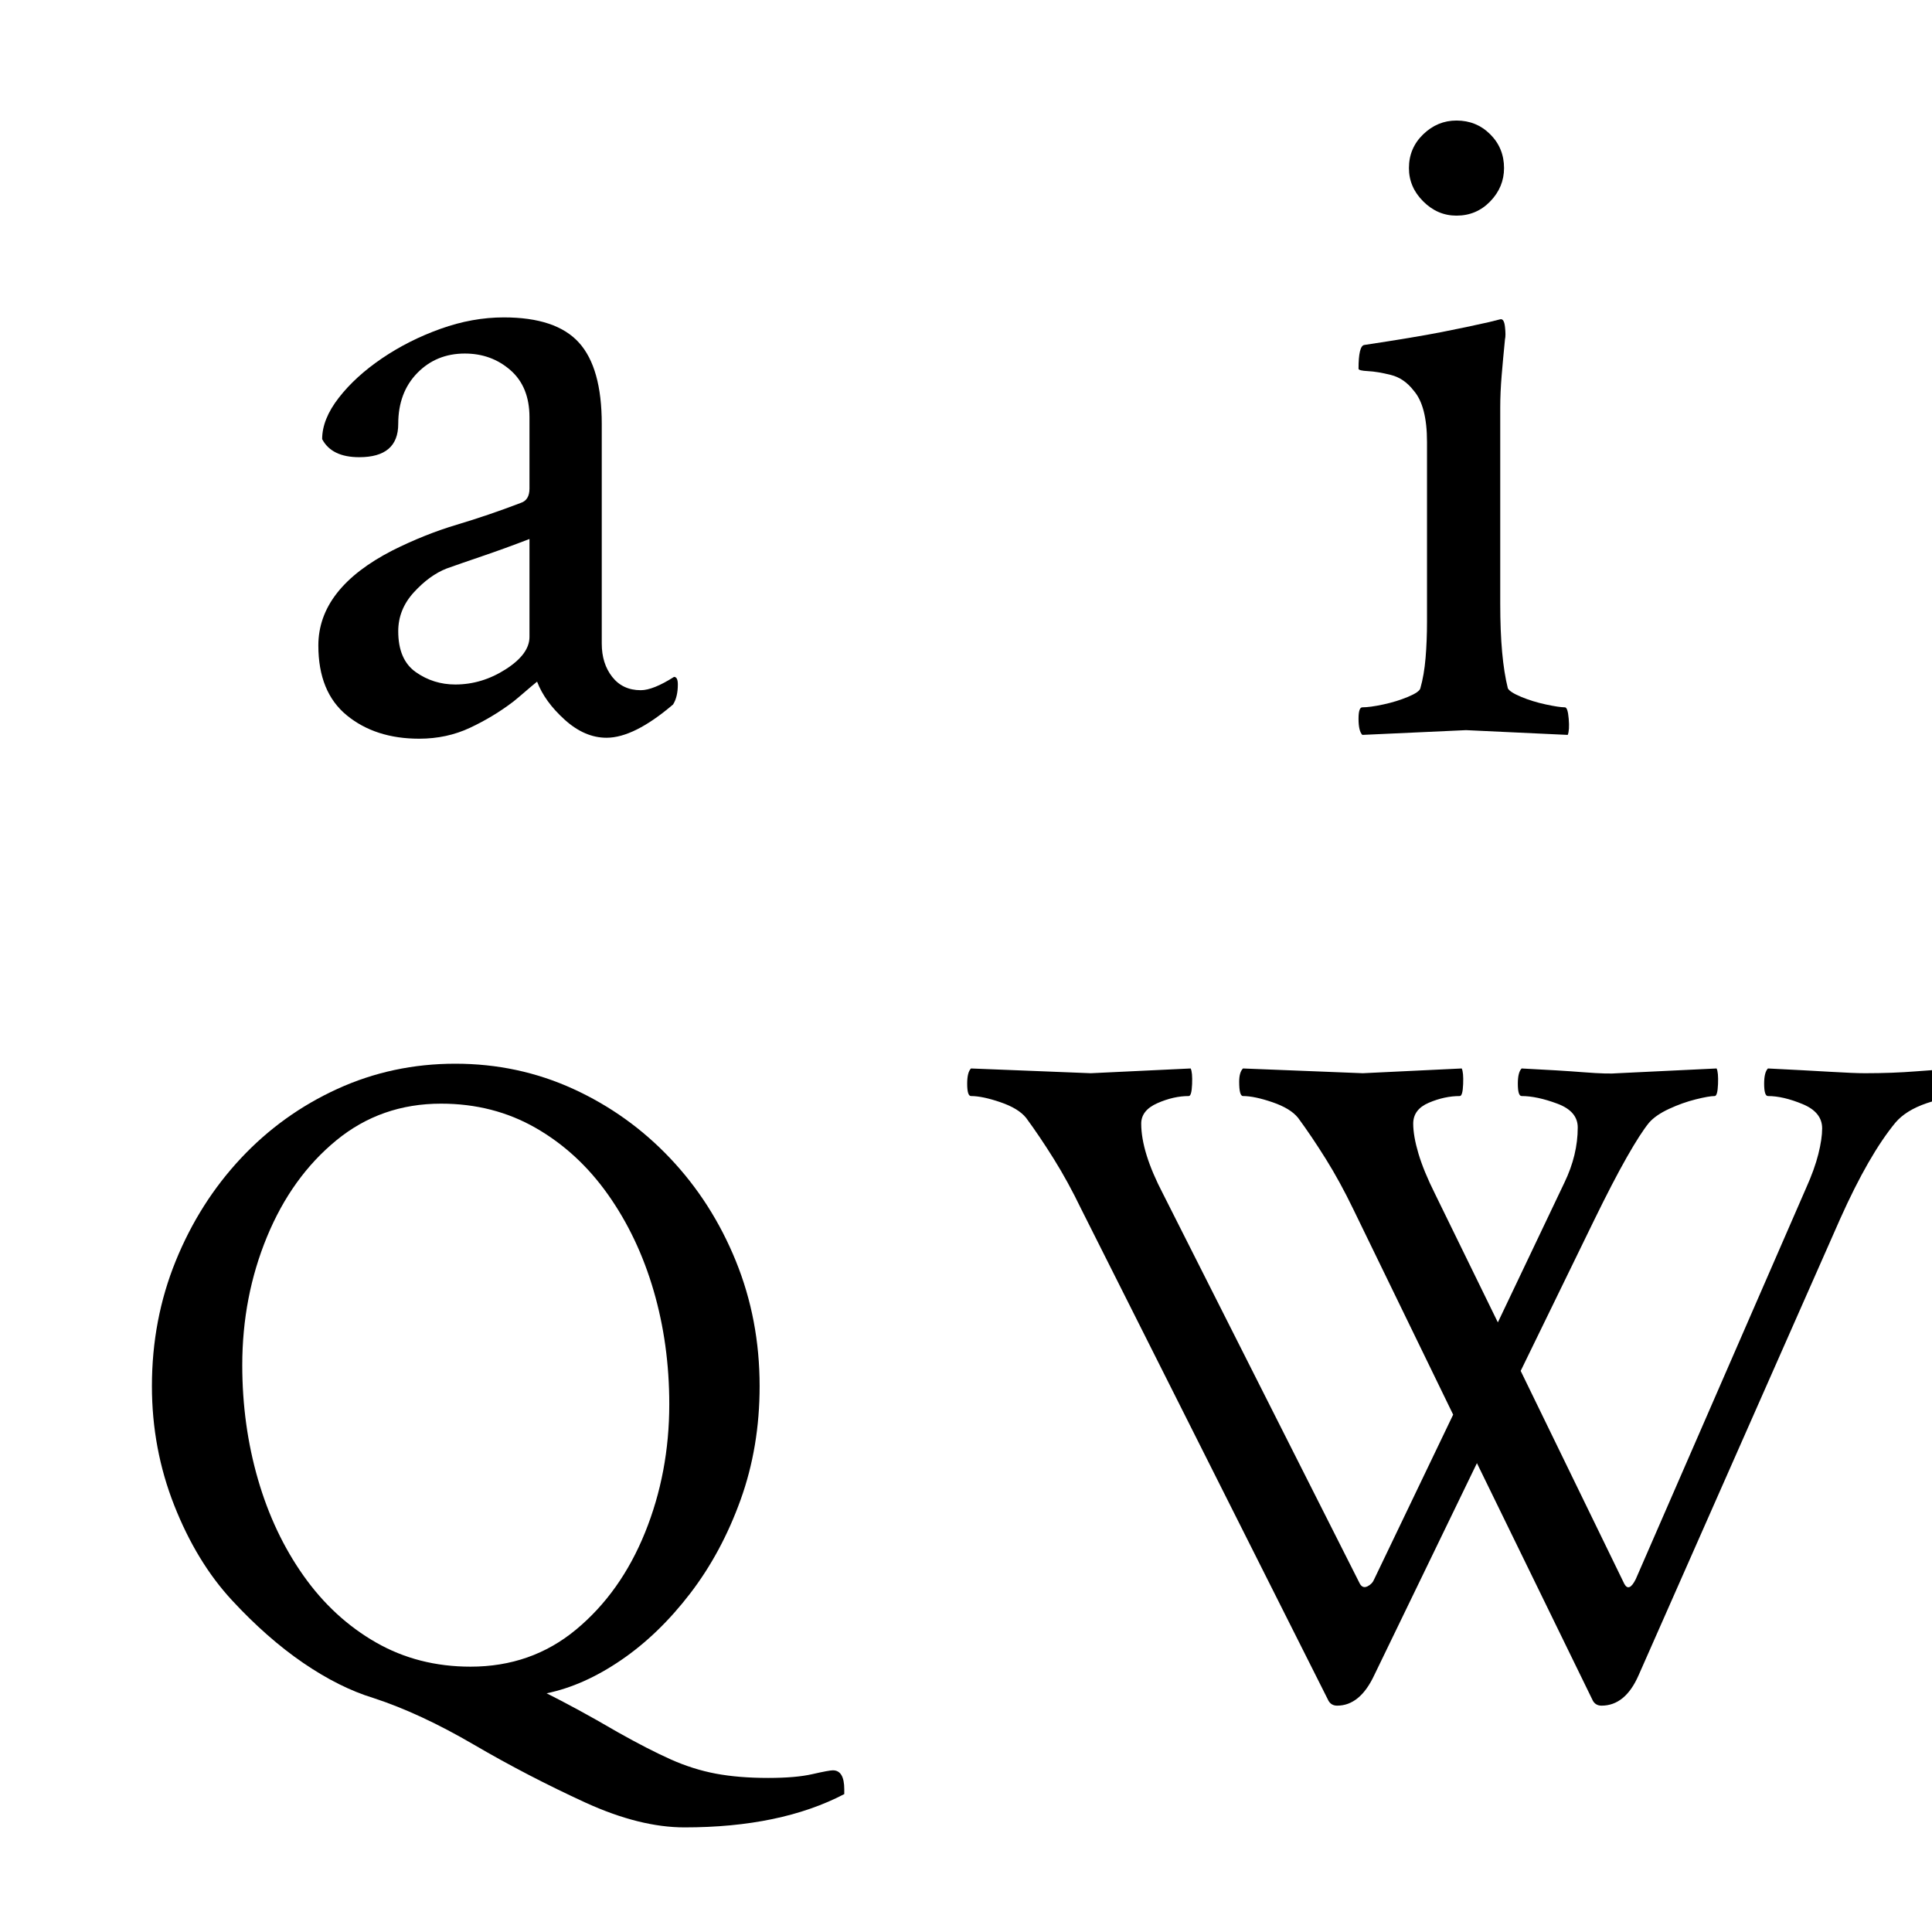
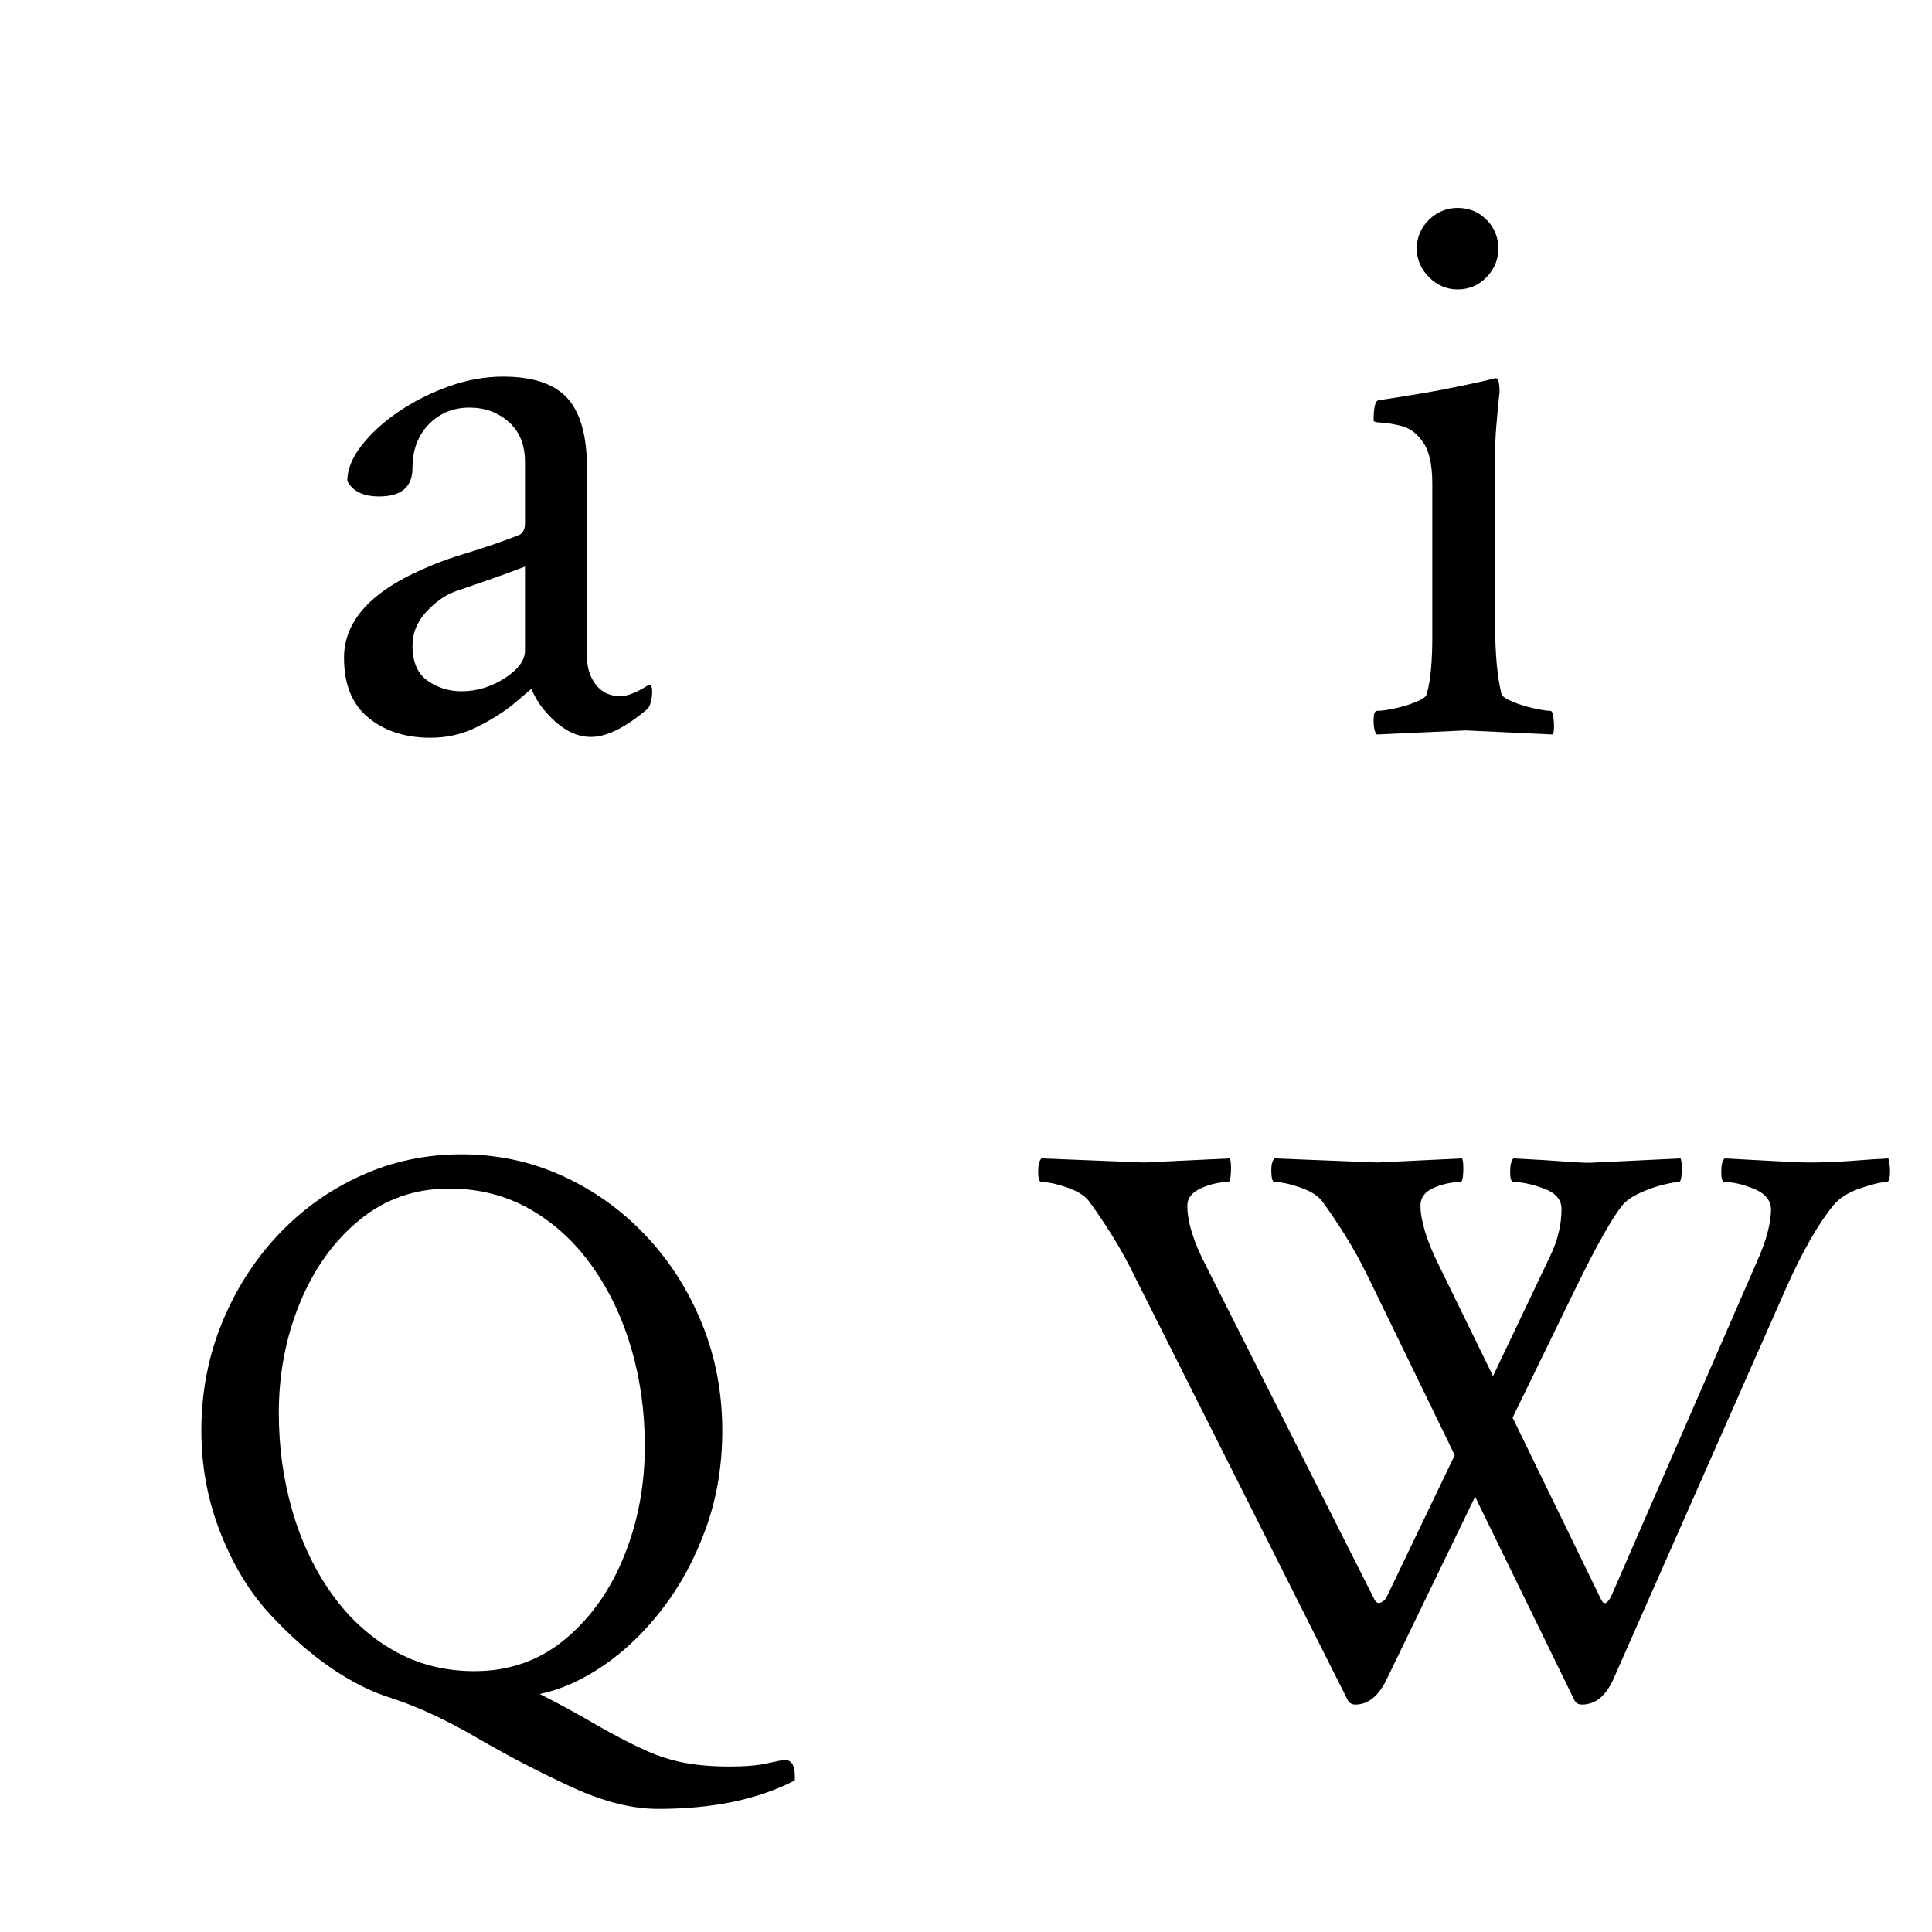
<svg xmlns="http://www.w3.org/2000/svg" height="512" width="512">
  <style>
path { fill: black; fill-rule: nonzero; }
</style>
  <g>
-     <g transform="translate(8 8) scale(0.2520325) translate(264 738) scale(1 -1)">
+     <g transform="translate(8 8) scale(0.2160279) translate(346 861) scale(1 -1)">
      <path d="M145,-7 q-46,0,-76,24.5 q-30,24.5,-30,73.5 q0,60,78,100 q34,17,67.5,27 q33.5,10,67.5,23 q9,3,9,15 l0,75 q0,32,-20,49.5 q-20,17.5,-48,17.5 q-30,0,-50,-20.5 q-20,-20.5,-20,-53.5 q0,-35,-41,-35 q-29,0,-39,19 q0,21,17.5,43.5 q17.5,22.5,45.5,41.5 q28,19,61.5,31 q33.5,12,66.5,12 q55,0,79,-26.5 q24,-26.5,24,-85.5 l0,-231 q0,-21,11,-35 q11,-14,30,-14 q13,0,35,14 q4,0,4,-8 q0,-13,-5,-21 q-41,-35,-70,-35 q-23,0,-44,19 q-21,19,-29,40 q-5,-4,-12.5,-10.5 q-7.5,-6.5,-12.5,-10.5 q-21,-16,-45.5,-27.5 q-24.5,-11.5,-53.5,-11.5 z M183,50 q28,0,53,16 q25,16,25,34 l0,103 q-26,-10,-49.5,-18 q-23.5,-8,-37.5,-13 q-18,-7,-34.5,-25 q-16.5,-18,-16.5,-41 q0,-30,18.5,-43 q18.5,-13,41.5,-13 z" />
    </g>
-     <g transform="translate(264 8) scale(0.2520325) translate(349 738) scale(1 -1)">
+     <g transform="translate(264 8) scale(0.2160279) translate(431 861) scale(1 -1)">
      <path d="M36,-3 q-4,4,-4,17 q0,12,4,12 q8,0,22,3 q14,3,26,8 q12,5,13,9 q4,14,5.5,32 q1.5,18,1.5,38 l0,189 q0,38,-14,54 q-10,13,-24,16.5 q-14,3.5,-24,4 q-10,0.5,-10,2.5 q0,24,6,25 q53,8,81,13.5 q28,5.5,50,10.5 l12,3 q4,1,5,-8 q1,-9,0,-13 q-2,-20,-3.5,-38 q-1.5,-18,-1.5,-34 l0,-206 q0,-29,2,-51 q2,-22,6,-38 q2,-4,14,-9 q12,-5,26,-8 q14,-3,20,-3 q3,0,4,-12 q1,-12,-1,-17 l-107,5 l-109,-5 z M135,543 q-20,0,-35,15 q-15,15,-15,35 q0,21,15,35.5 q15,14.5,35,14.5 q21,0,35.5,-14.5 q14.5,-14.5,14.5,-35.5 q0,-20,-14.5,-35 q-14.5,-15,-35.5,-15 z" />
    </g>
-     <g transform="translate(8 264) scale(0.2520325) translate(84 738) scale(1 -1)">
+     <g transform="translate(8 264) scale(0.2160279) translate(166 861) scale(1 -1)">
      <path d="M604,-136 q-47,0,-104,26 q-61,28,-117.5,61 q-56.5,33,-105.5,49 q-36,11,-74,37 q-38,26,-75,66 q-37,40,-60.5,99.5 q-23.5,59.5,-23.5,125.5 q0,70,25,131.5 q25,61.5,68.5,108 q43.5,46.5,101.5,73 q58,26.5,124,26.5 q66,0,124,-26.5 q58,-26.5,102,-73 q44,-46.5,69,-108 q25,-61.5,25,-131.5 q0,-64,-20,-119.5 q-20,-55.5,-53,-98.5 q-33,-43,-72.5,-70 q-39.5,-27,-78.5,-35 q14,-7,32.5,-17 q18.5,-10,42.5,-24 q32,-18,55.5,-28.5 q23.5,-10.5,47.5,-15 q24,-4.5,55,-4.5 q29,0,46.5,4 q17.5,4,21.5,4 q12,0,12,-20 l0,-5 q-67,-35,-168,-35 z M379,33 q64,0,111,39 q47,39,72.5,102 q25.5,63,25.5,135 q0,63,-16.5,119.5 q-16.5,56.5,-48,101 q-31.5,44.5,-76,70 q-44.5,25.5,-99.5,25.5 q-63,0,-110,-38.5 q-47,-38.5,-73,-101.5 q-26,-63,-26,-135 q0,-63,16.5,-120 q16.5,-57,48,-101.5 q31.5,-44.5,76,-70 q44.5,-25.5,99.5,-25.5 z" />
    </g>
-     <g transform="translate(264 264) scale(0.2520325) translate(-46.5 738) scale(1 -1)">
+     <g transform="translate(264 264) scale(0.2160279) translate(35.5 861) scale(1 -1)">
      <path d="M405,-8 q-6,0,-9,5 l-260,517 q-14,29,-29,53 q-15,24,-29,43 q-8,10,-27,16.5 q-19,6.5,-31,6.5 q-4,0,-4,13 q0,12,4,16 l126,-5 l105,5 q2,-4,1.5,-16.5 q-0.5,-12.5,-3.5,-12.5 q-16,0,-33,-7.5 q-17,-7.5,-17,-21.5 q0,-30,23,-74 l207,-410 q3,-5,8,-2.5 q5,2.5,7,7.5 l83,173 l-105,216 q-14,29,-29,53 q-15,24,-29,43 q-8,10,-27,16.5 q-19,6.5,-31,6.5 q-4,0,-4,15 q0,10,4,14 l126,-5 l104,5 q2,-4,1.5,-16.5 q-0.5,-12.5,-3.5,-12.5 q-16,0,-32.5,-7 q-16.5,-7,-16.5,-22 q0,-13,5.5,-31.5 q5.5,-18.5,17.5,-42.5 l66,-135 l70,147 q14,29,14,58 q0,17,-21.5,25 q-21.5,8,-37.5,8 q-4,0,-4,13 q0,12,4,16 q40,-2,65.5,-4 q25.5,-2,35.5,-1 l104,5 q2,-4,1.5,-16.5 q-0.5,-12.5,-3.5,-12.5 q-6,0,-20,-3.5 q-14,-3.5,-28,-10 q-14,-6.5,-21,-14.5 q-9,-11,-23.5,-36.5 q-14.5,-25.5,-34.5,-66.5 l-77,-158 l109,-224 q5,-9,12,5 l179,411 q9,20,13,36 q4,16,4,27 q0,17,-20.5,25.5 q-20.5,8.5,-36.5,8.5 q-4,0,-4,13 q0,12,4,16 q40,-2,65.5,-3.5 q25.5,-1.5,36.5,-1.5 q29,0,54,2 q25,2,45,3 q2,-8,2,-15 q0,-14,-4,-14 q-10,0,-32,-7.5 q-22,-7.5,-33,-20.5 q-28,-34,-58,-101 l-212,-480 q-14,-32,-39,-32 q-6,0,-9,5 l-122,250 l-108,-223 q-15,-32,-39,-32 z" />
    </g>
  </g>
</svg>
